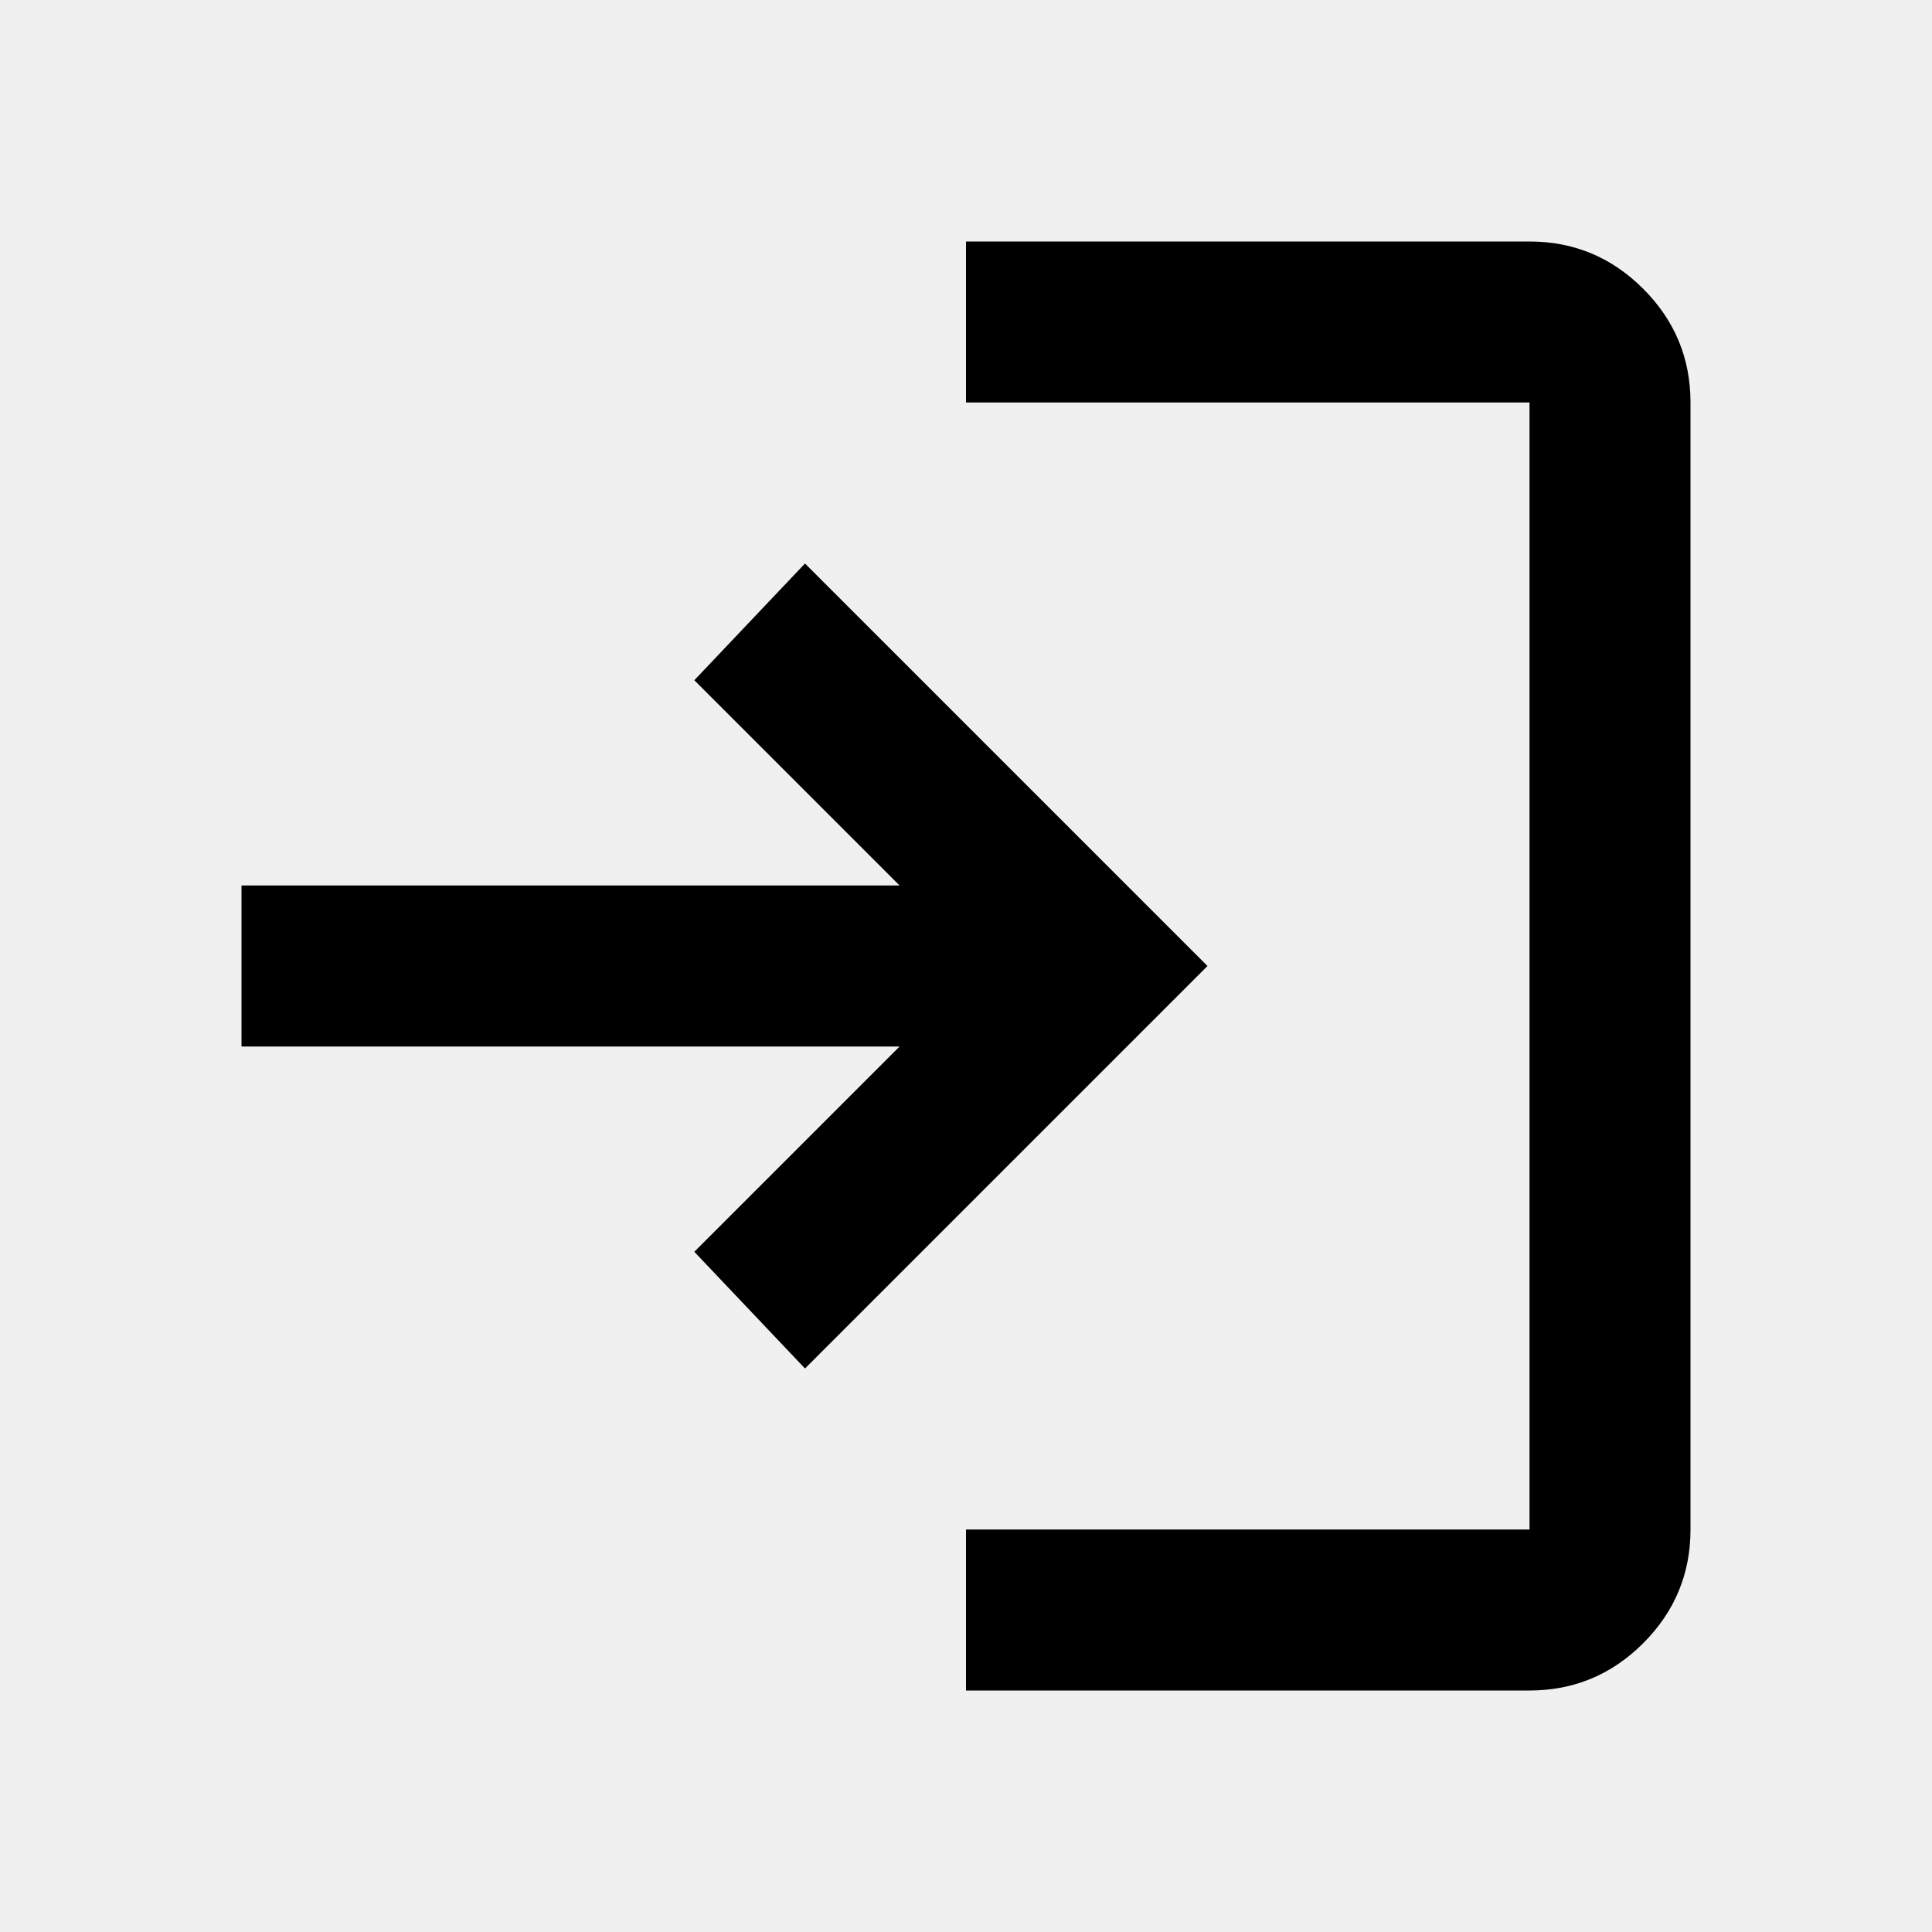
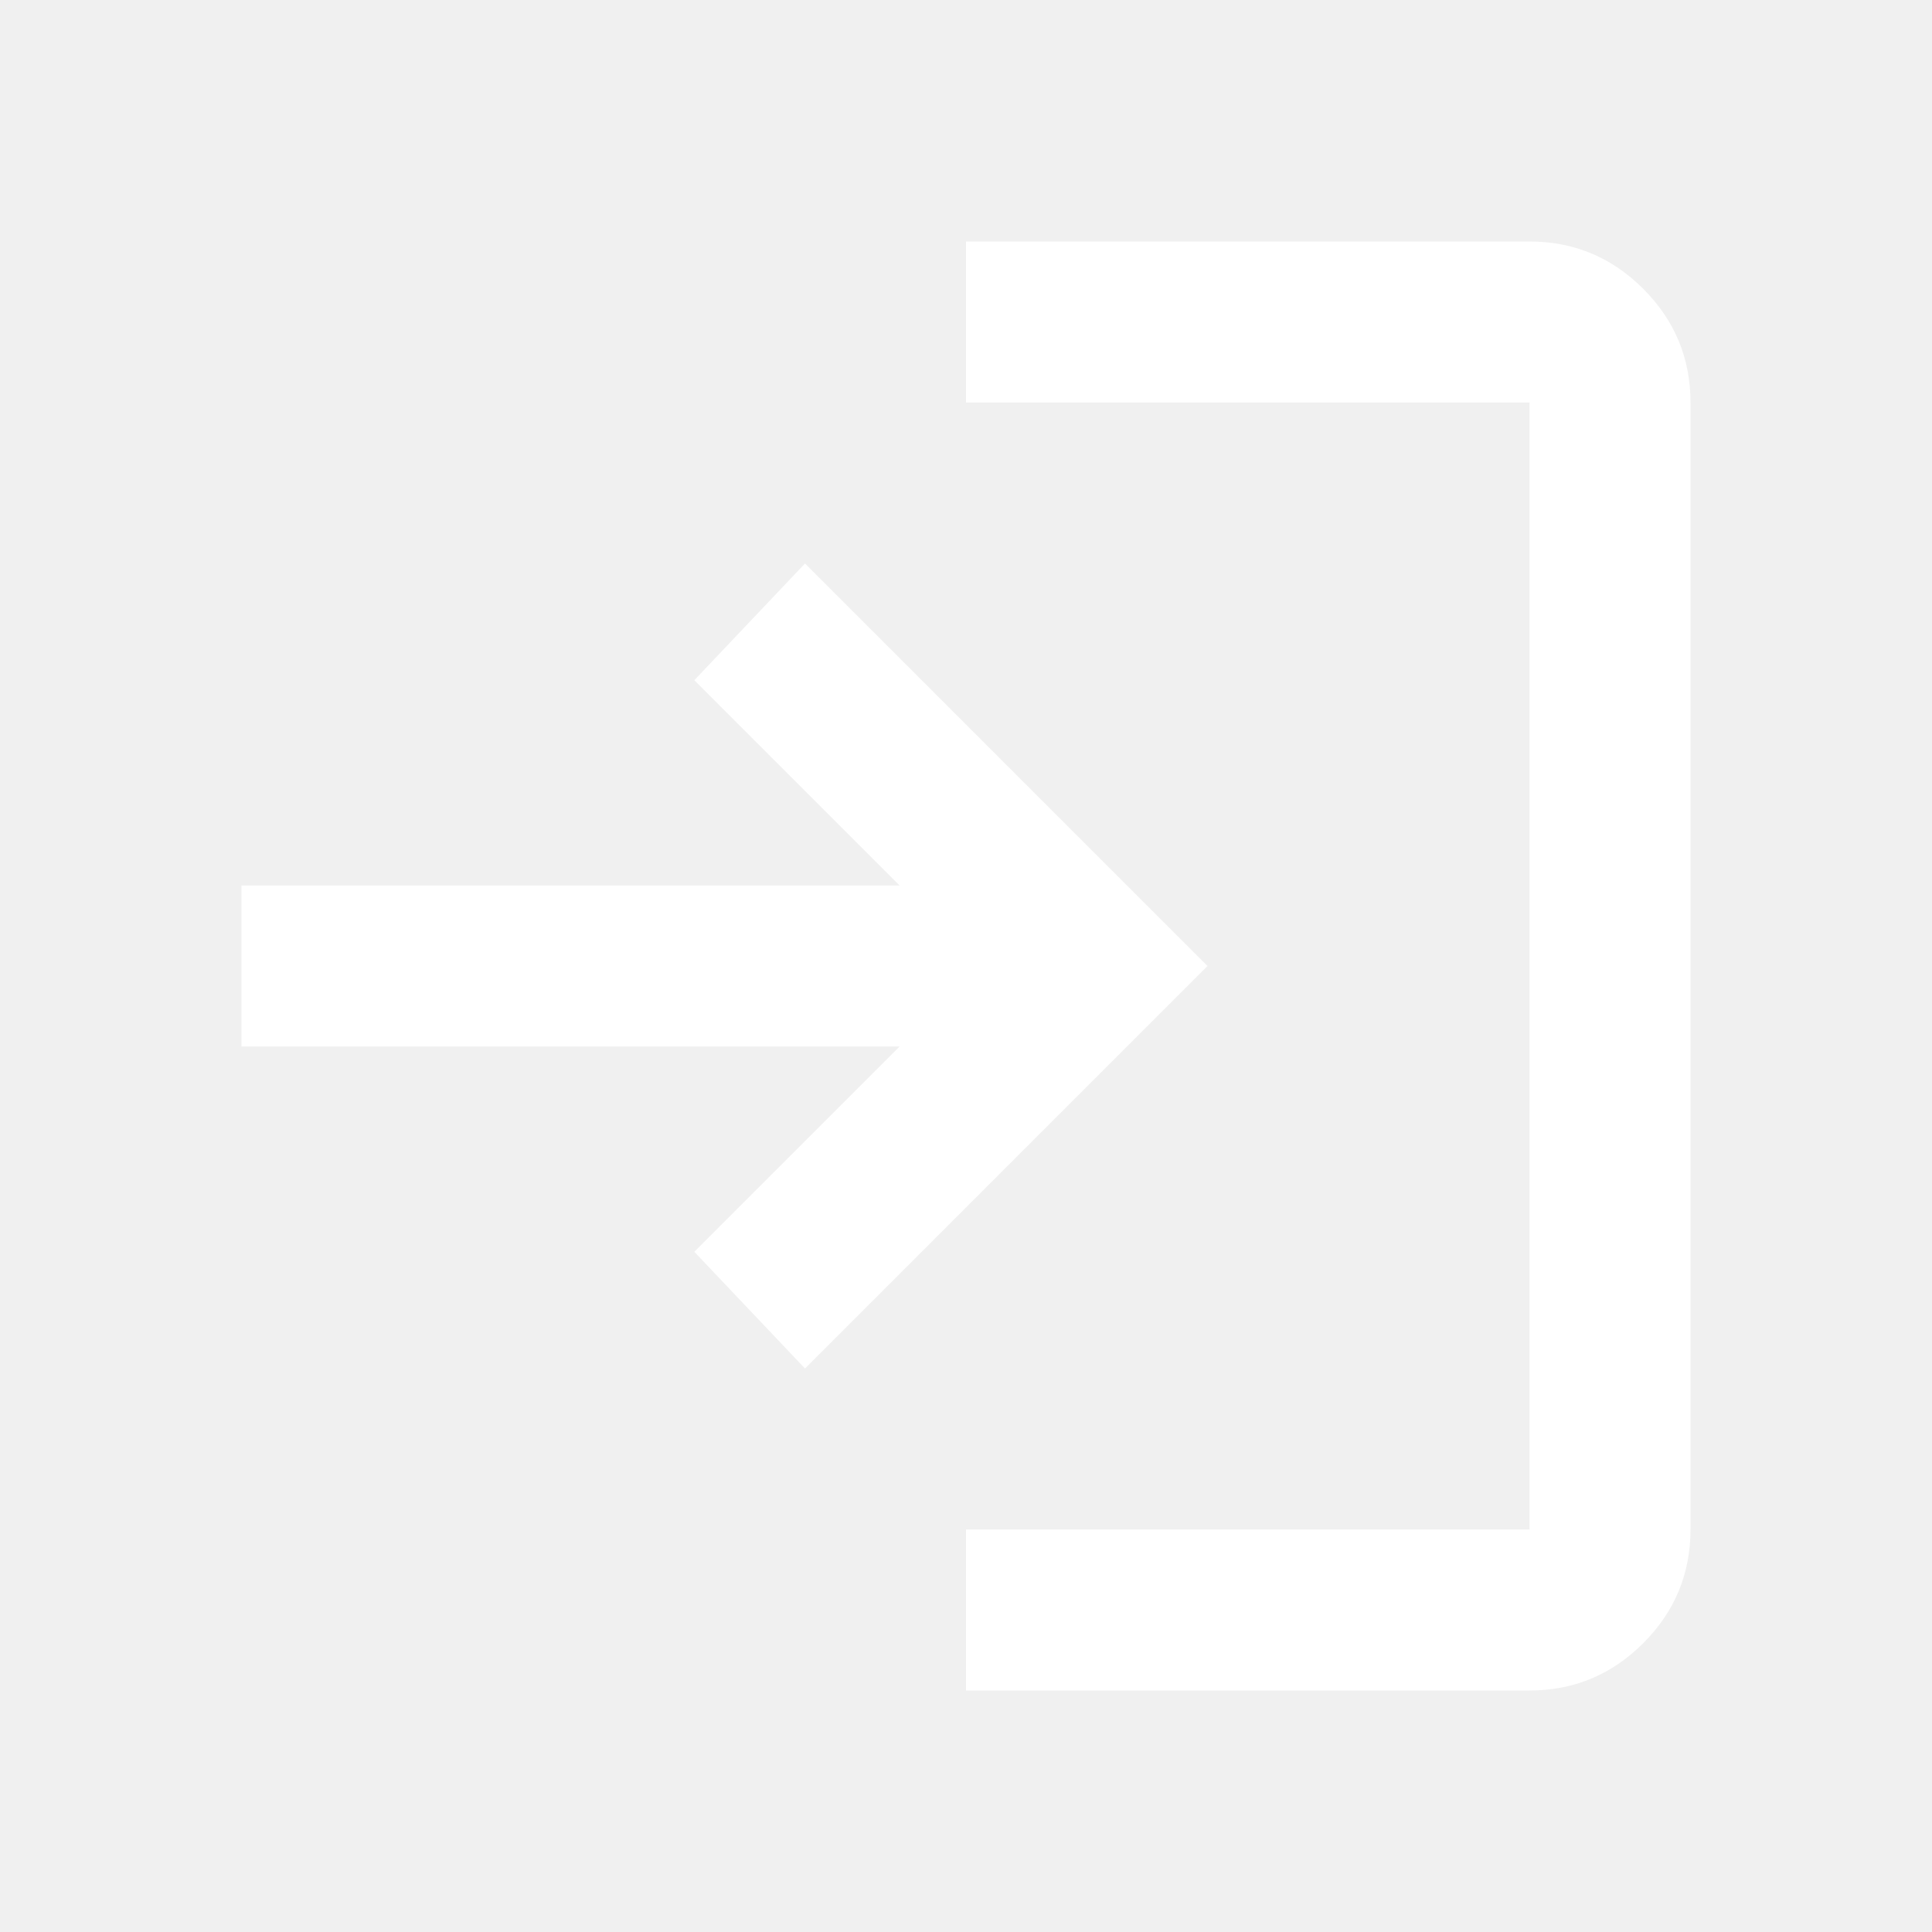
- <svg xmlns="http://www.w3.org/2000/svg" height="24" viewBox="0 -960 960 960" width="24">
+ <svg xmlns="http://www.w3.org/2000/svg" height="24" viewBox="0 -960 960 960" width="24" fill="white">
  <path d="M480-120v-80h280v-560H480v-80h280q33 0 56.5 23.5T840-760v560q0 33-23.5 56.5T760-120H480Zm-80-160-55-58 102-102H120v-80h327L345-622l55-58 200 200-200 200Z" />
</svg>
